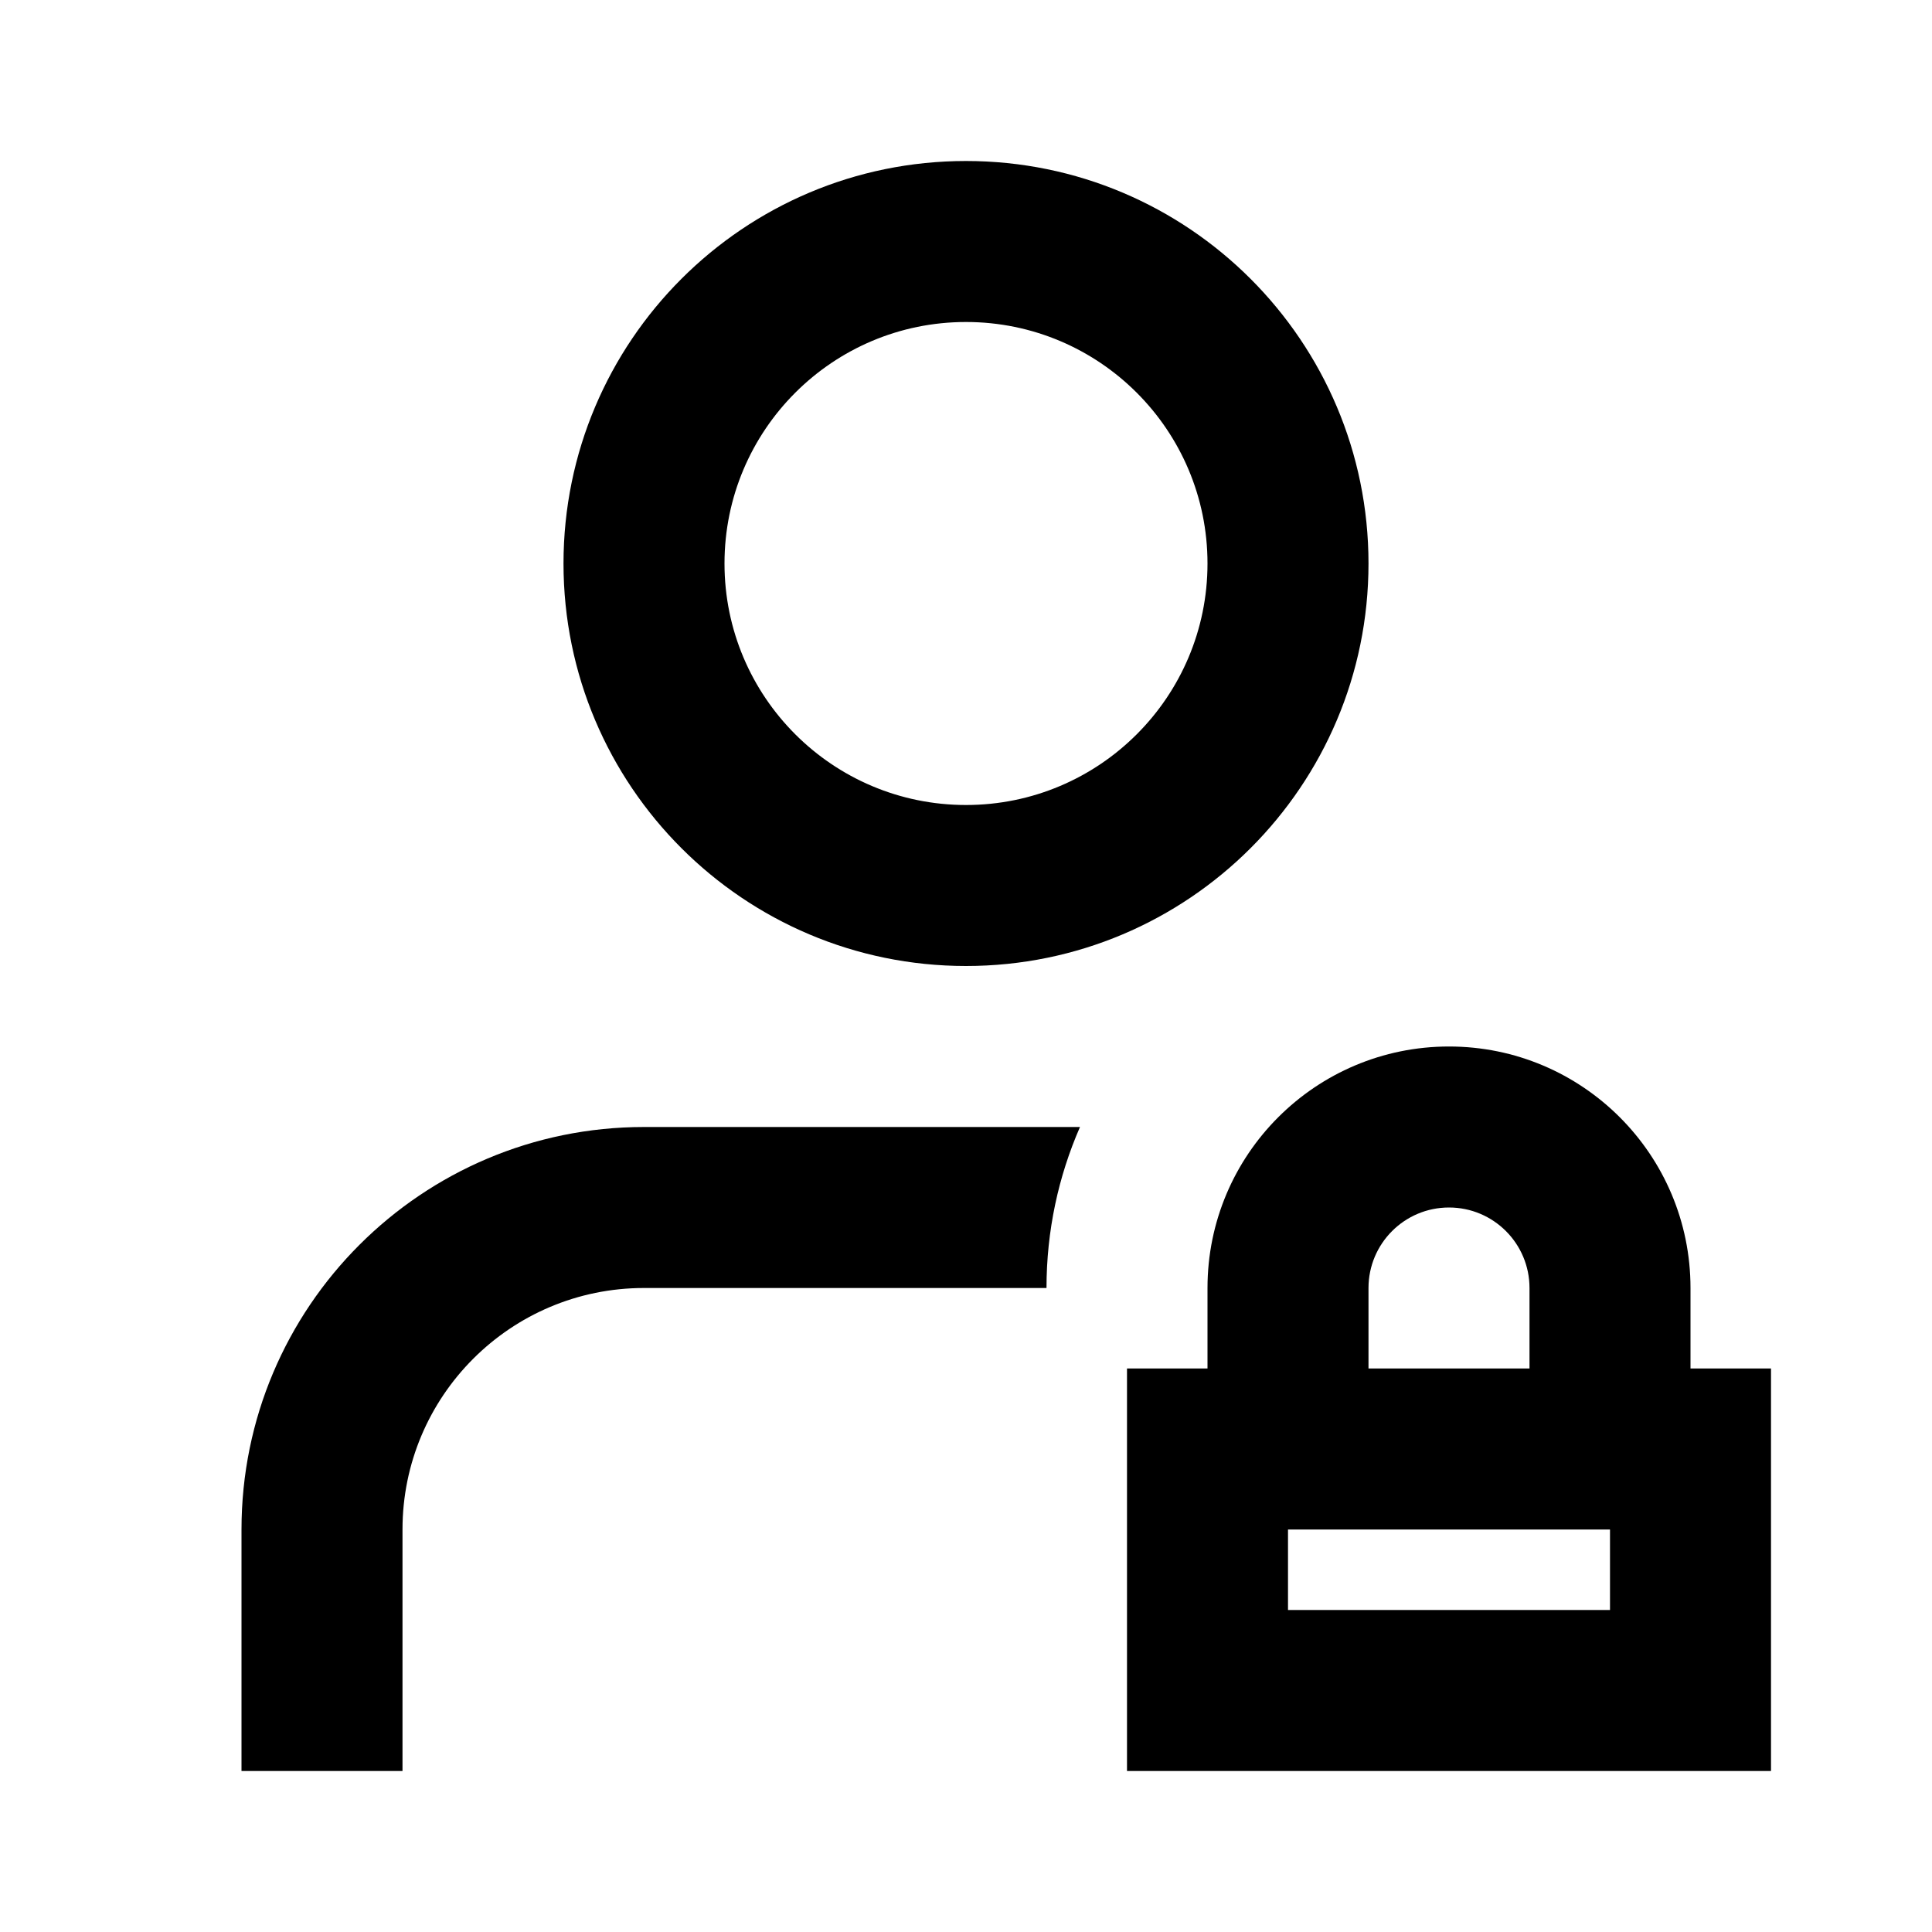
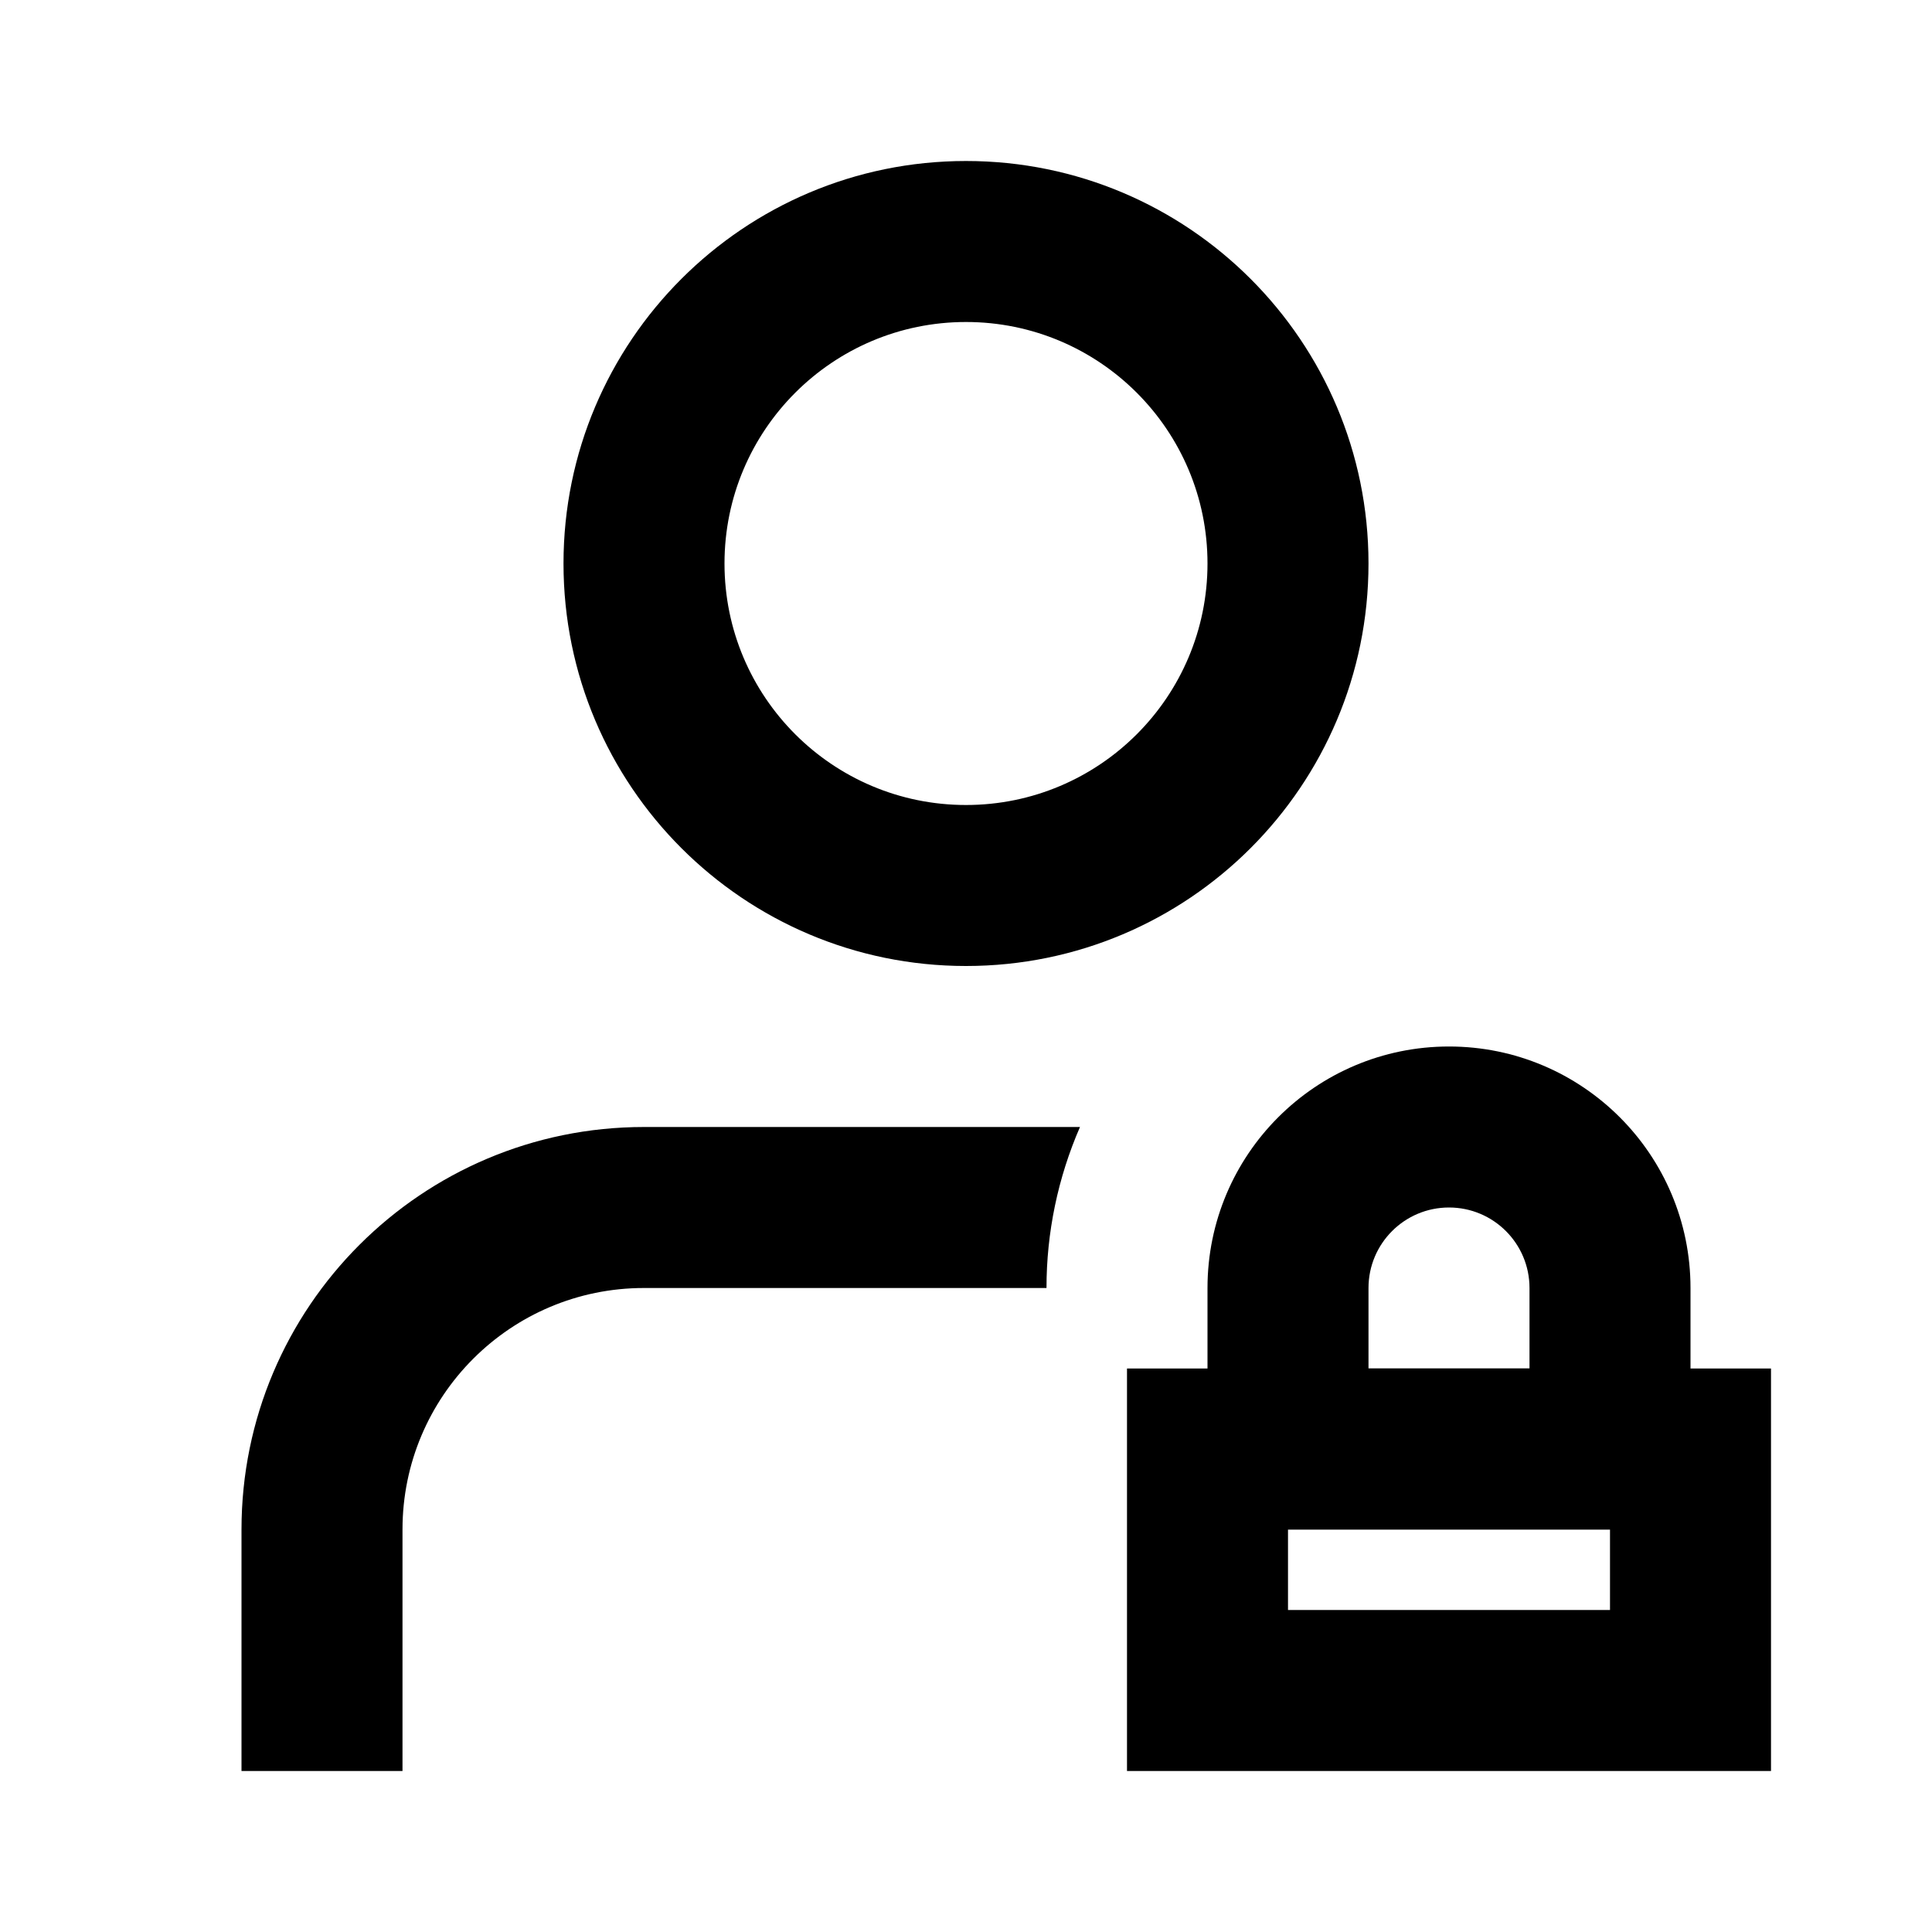
<svg xmlns="http://www.w3.org/2000/svg" width="24" height="24" fill="none">
-   <path fill="currentColor" fill-rule="evenodd" d="M12 2a5 5 0 1 0 0 10 5 5 0 0 0 0-10M9 7a3 3 0 1 1 6 0 3 3 0 0 1-6 0" clip-rule="evenodd" />
-   <path fill="currentColor" d="M13 16c0-.711.148-1.387.416-2H8a5 5 0 0 0-5 5v3h2v-3a3 3 0 0 1 3-3z" />
-   <path fill="currentColor" fill-rule="evenodd" d="M14 22h8v-5h-1v-1a3 3 0 1 0-6 0v1h-1zm2-3v1h4v-1zm3-2v-1a1 1 0 1 0-2 0v1z" clip-rule="evenodd" />
+   <path fill="currentColor" fill-rule="evenodd" d="M12 4a3 3 0 1 0 0 6 3 3 0 0 0 0-6M7 7a5 5 0 1 1 10 0A5 5 0 0 1 7 7" clip-rule="evenodd" />
+   <path fill="currentColor" d="M13.416 14A5 5 0 0 0 13 16H8a3 3 0 0 0-3 3v3H3v-3a5 5 0 0 1 5-5z" />
+   <path fill="currentColor" fill-rule="evenodd" d="M15 16a3 3 0 1 1 6 0v3h-6zm3-1a1 1 0 0 0-1 1v1h2v-1a1 1 0 0 0-1-1" clip-rule="evenodd" />
+   <path fill="currentColor" fill-rule="evenodd" d="M14 17h8v5h-8zm2 2v1h4v-1z" clip-rule="evenodd" />
</svg>
